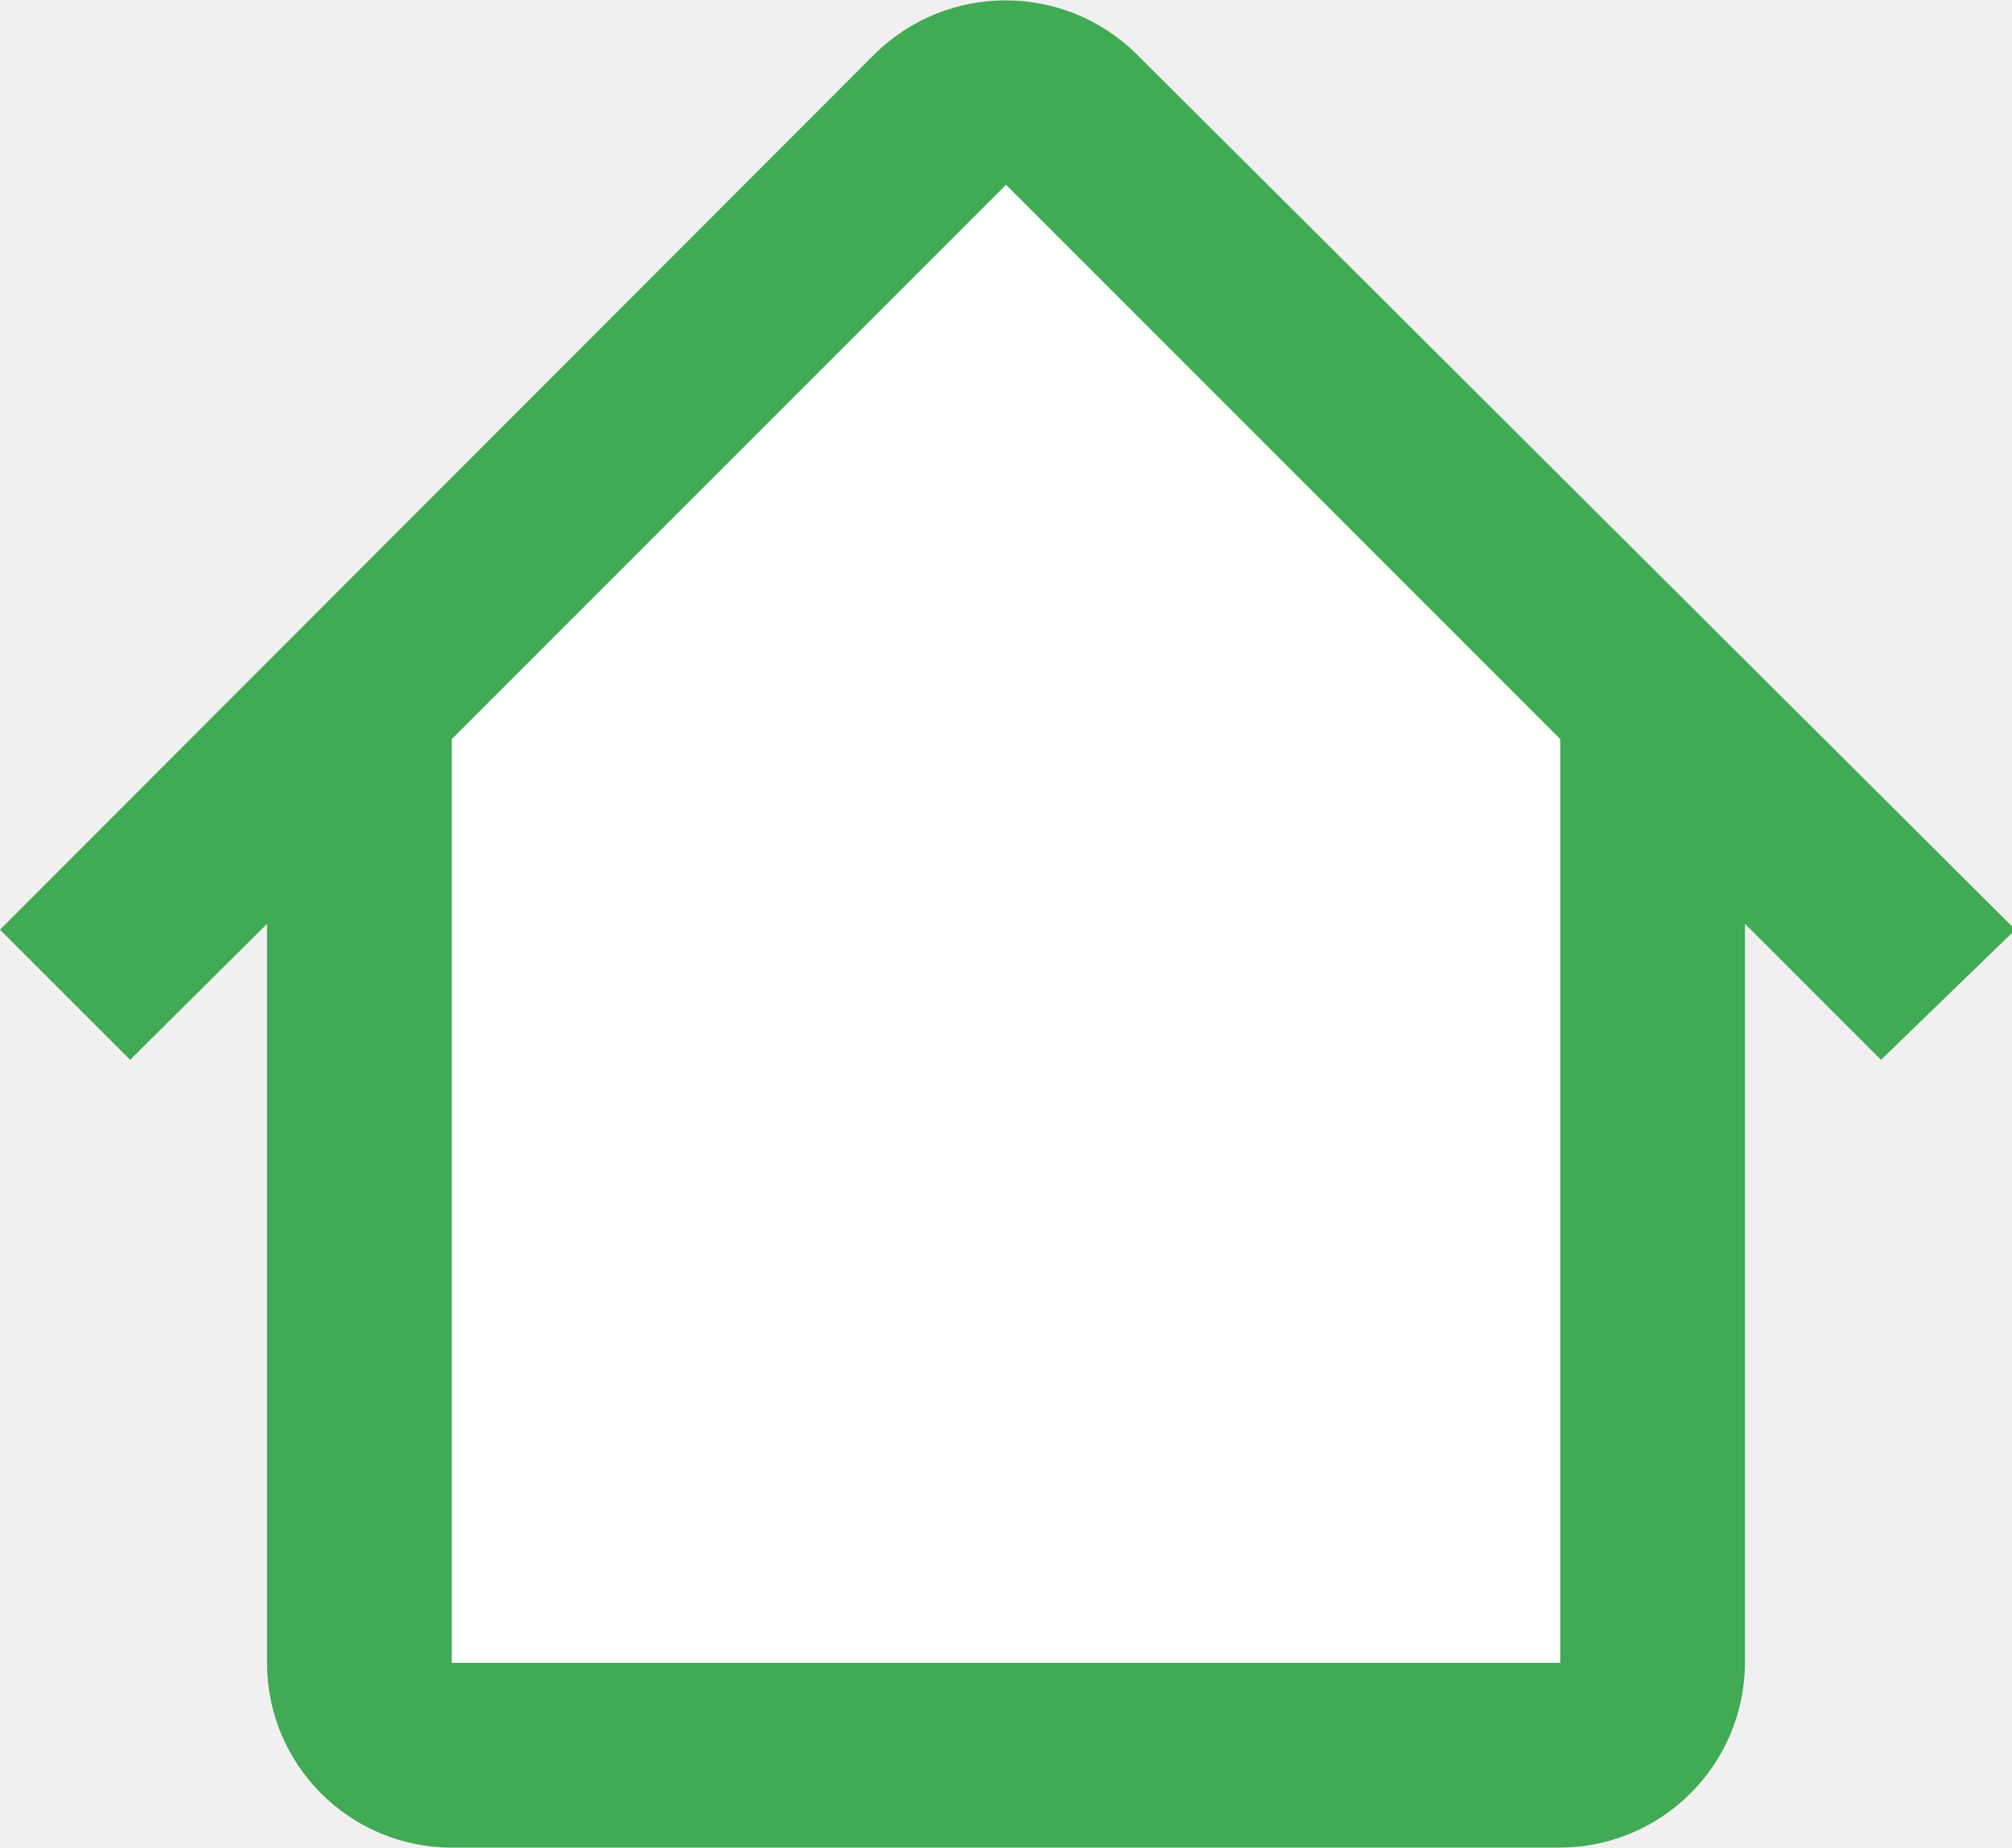
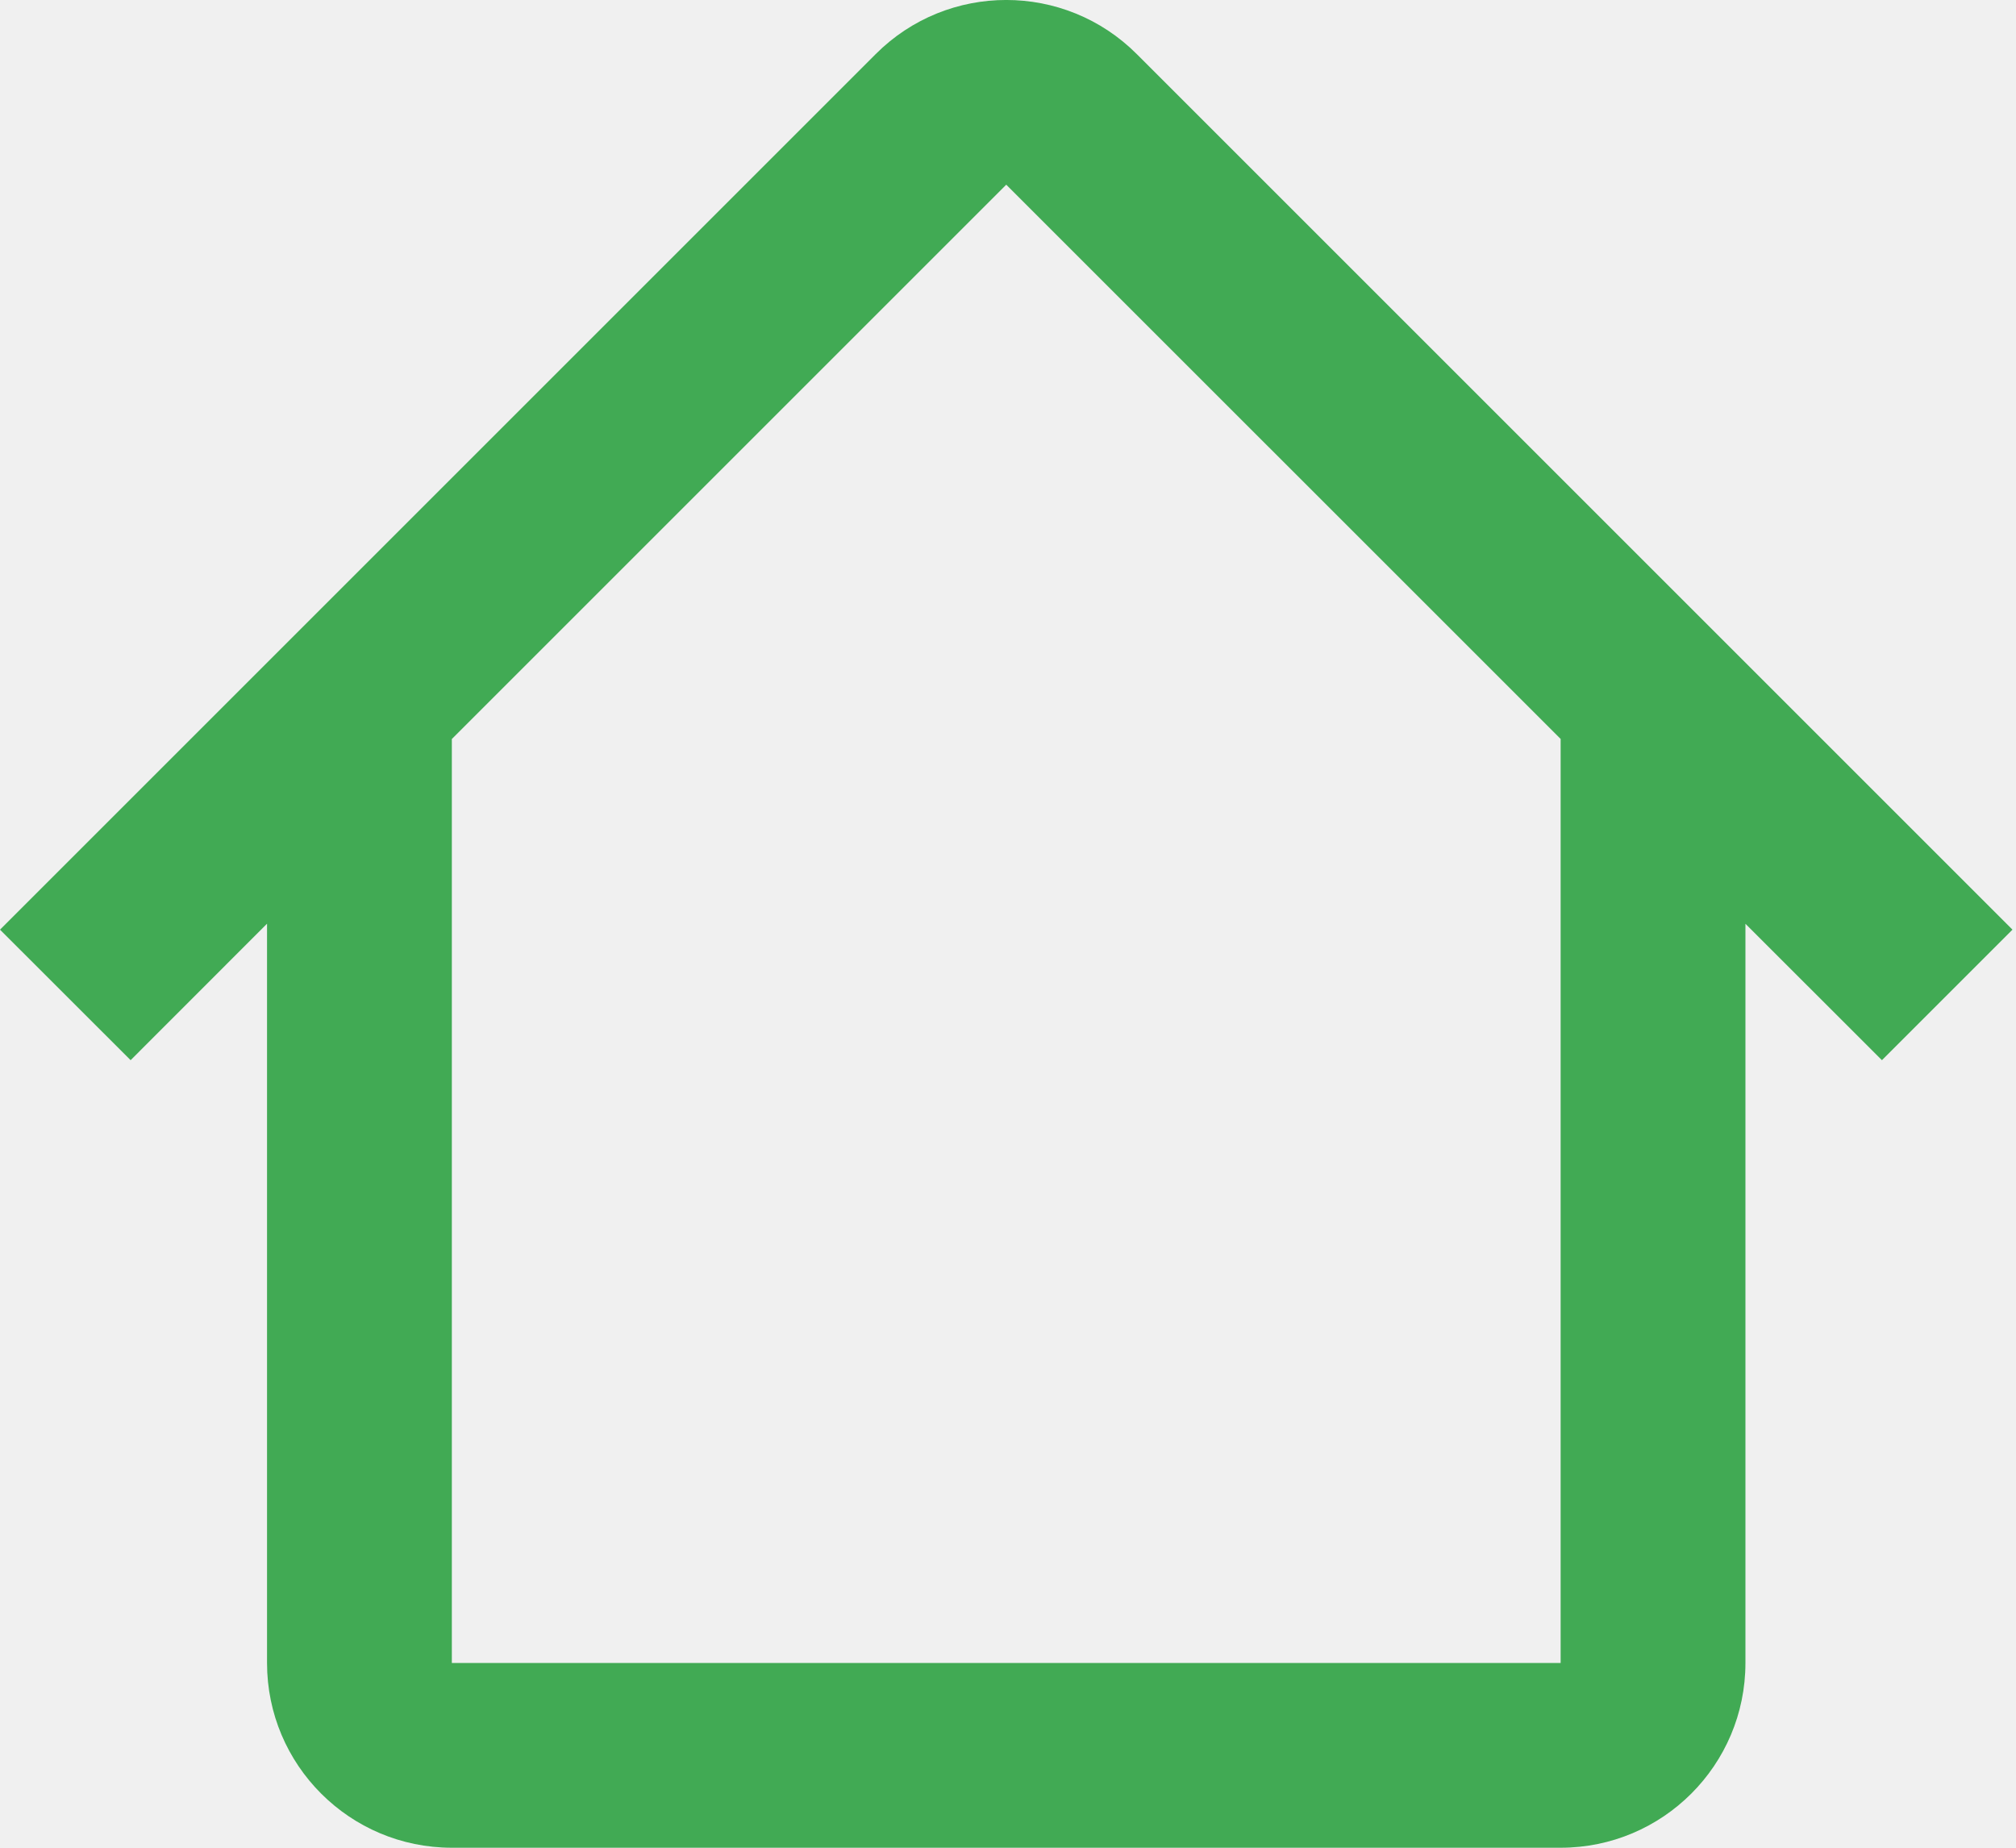
- <svg xmlns="http://www.w3.org/2000/svg" id="Capa_1" data-name="Capa 1" viewBox="0 0 23.96 22">
-   <path d="M3.18,11,1.55,12.62,0,11.07,10.42.64a2.22,2.22,0,0,1,3.11,0L24,11.07,22.4,12.62,20.78,11v8.8a2.21,2.21,0,0,1-2.2,2.2H5.38a2.2,2.2,0,0,1-2.2-2.2Z" transform="translate(0 0)" fill="#41aa54" />
-   <polygon points="5.38 8.8 11.98 2.2 18.58 8.8 18.58 8.8 18.58 19.8 5.38 19.8 5.38 8.8 5.38 8.8" fill="#fff" />
+ <svg xmlns="http://www.w3.org/2000/svg" width="24" height="22" viewBox="0 0 24 22" fill="none">
+   <path fill-rule="evenodd" clip-rule="evenodd" d="M5.378 8.8L11.979 2.199L18.581 8.8H18.579V19.8H5.379V8.8H5.378ZM3.179 10.998L1.555 12.623L0 11.069L10.425 0.644C11.283 -0.215 12.675 -0.215 13.533 0.644L23.958 11.069L22.404 12.623L20.779 10.999V19.8C20.779 21.015 19.794 22 18.579 22H5.379C4.164 22 3.179 21.015 3.179 19.8V10.998Z" fill="#41AA54" />
</svg>
